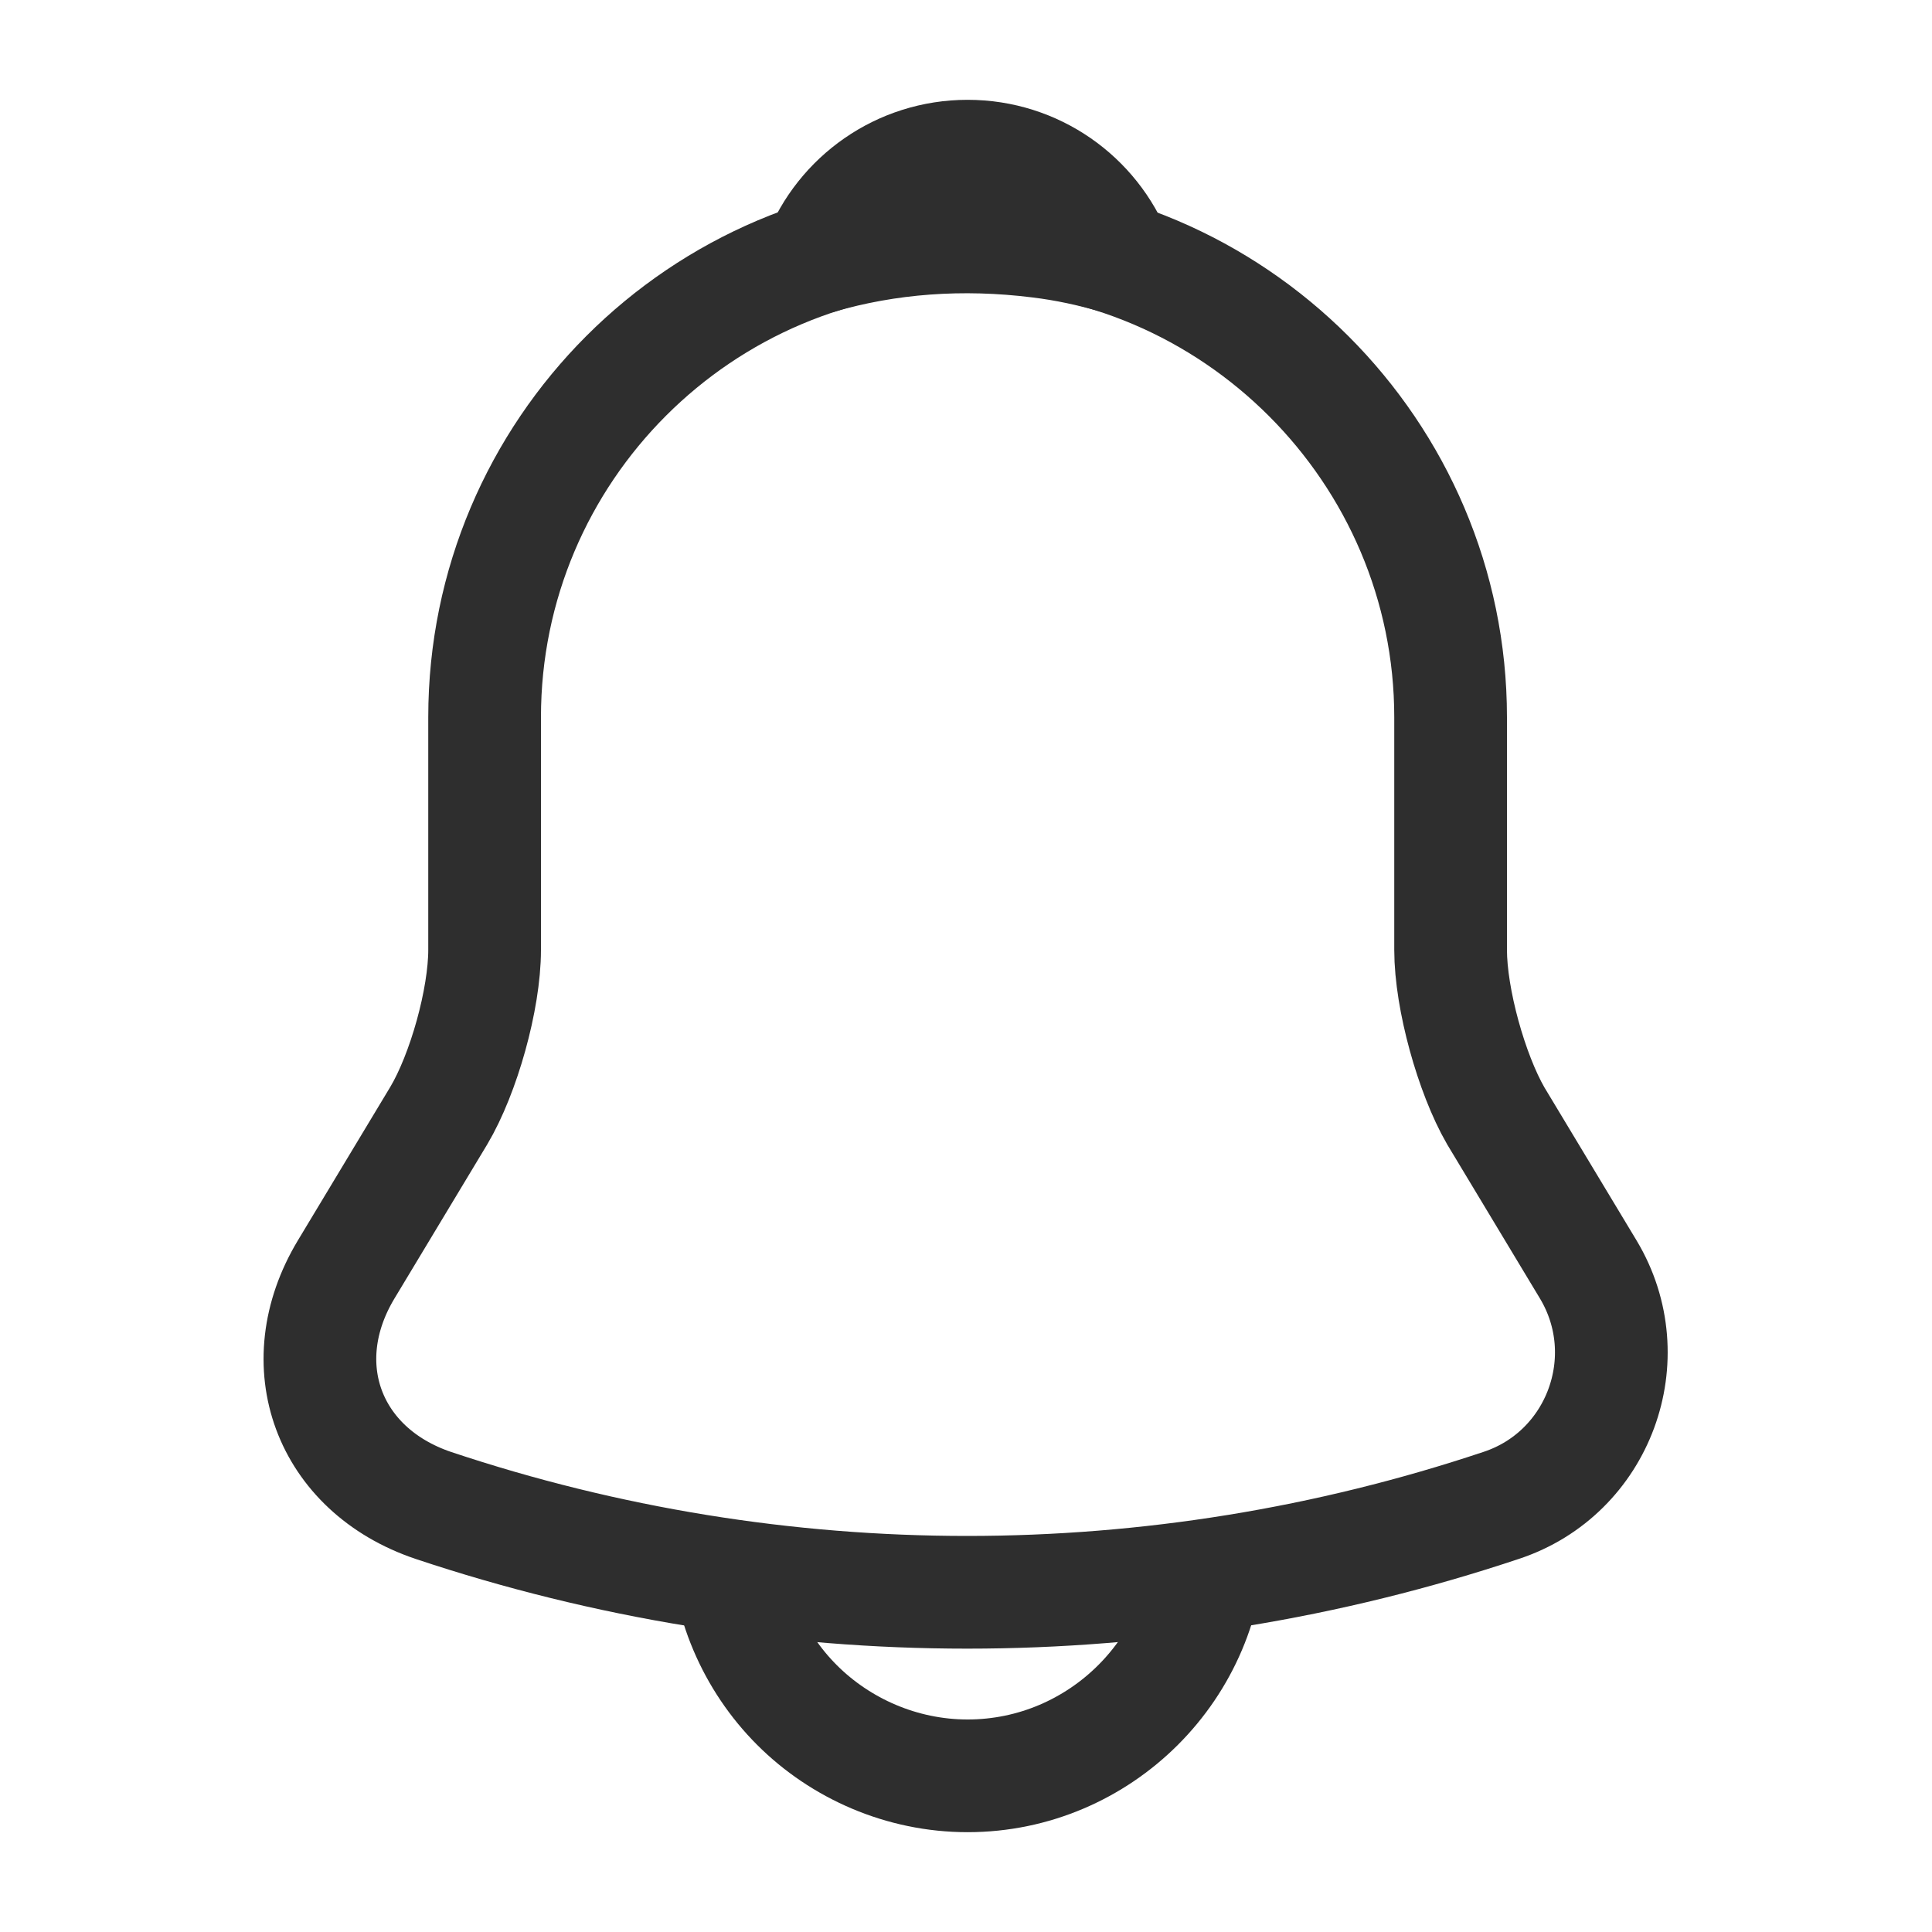
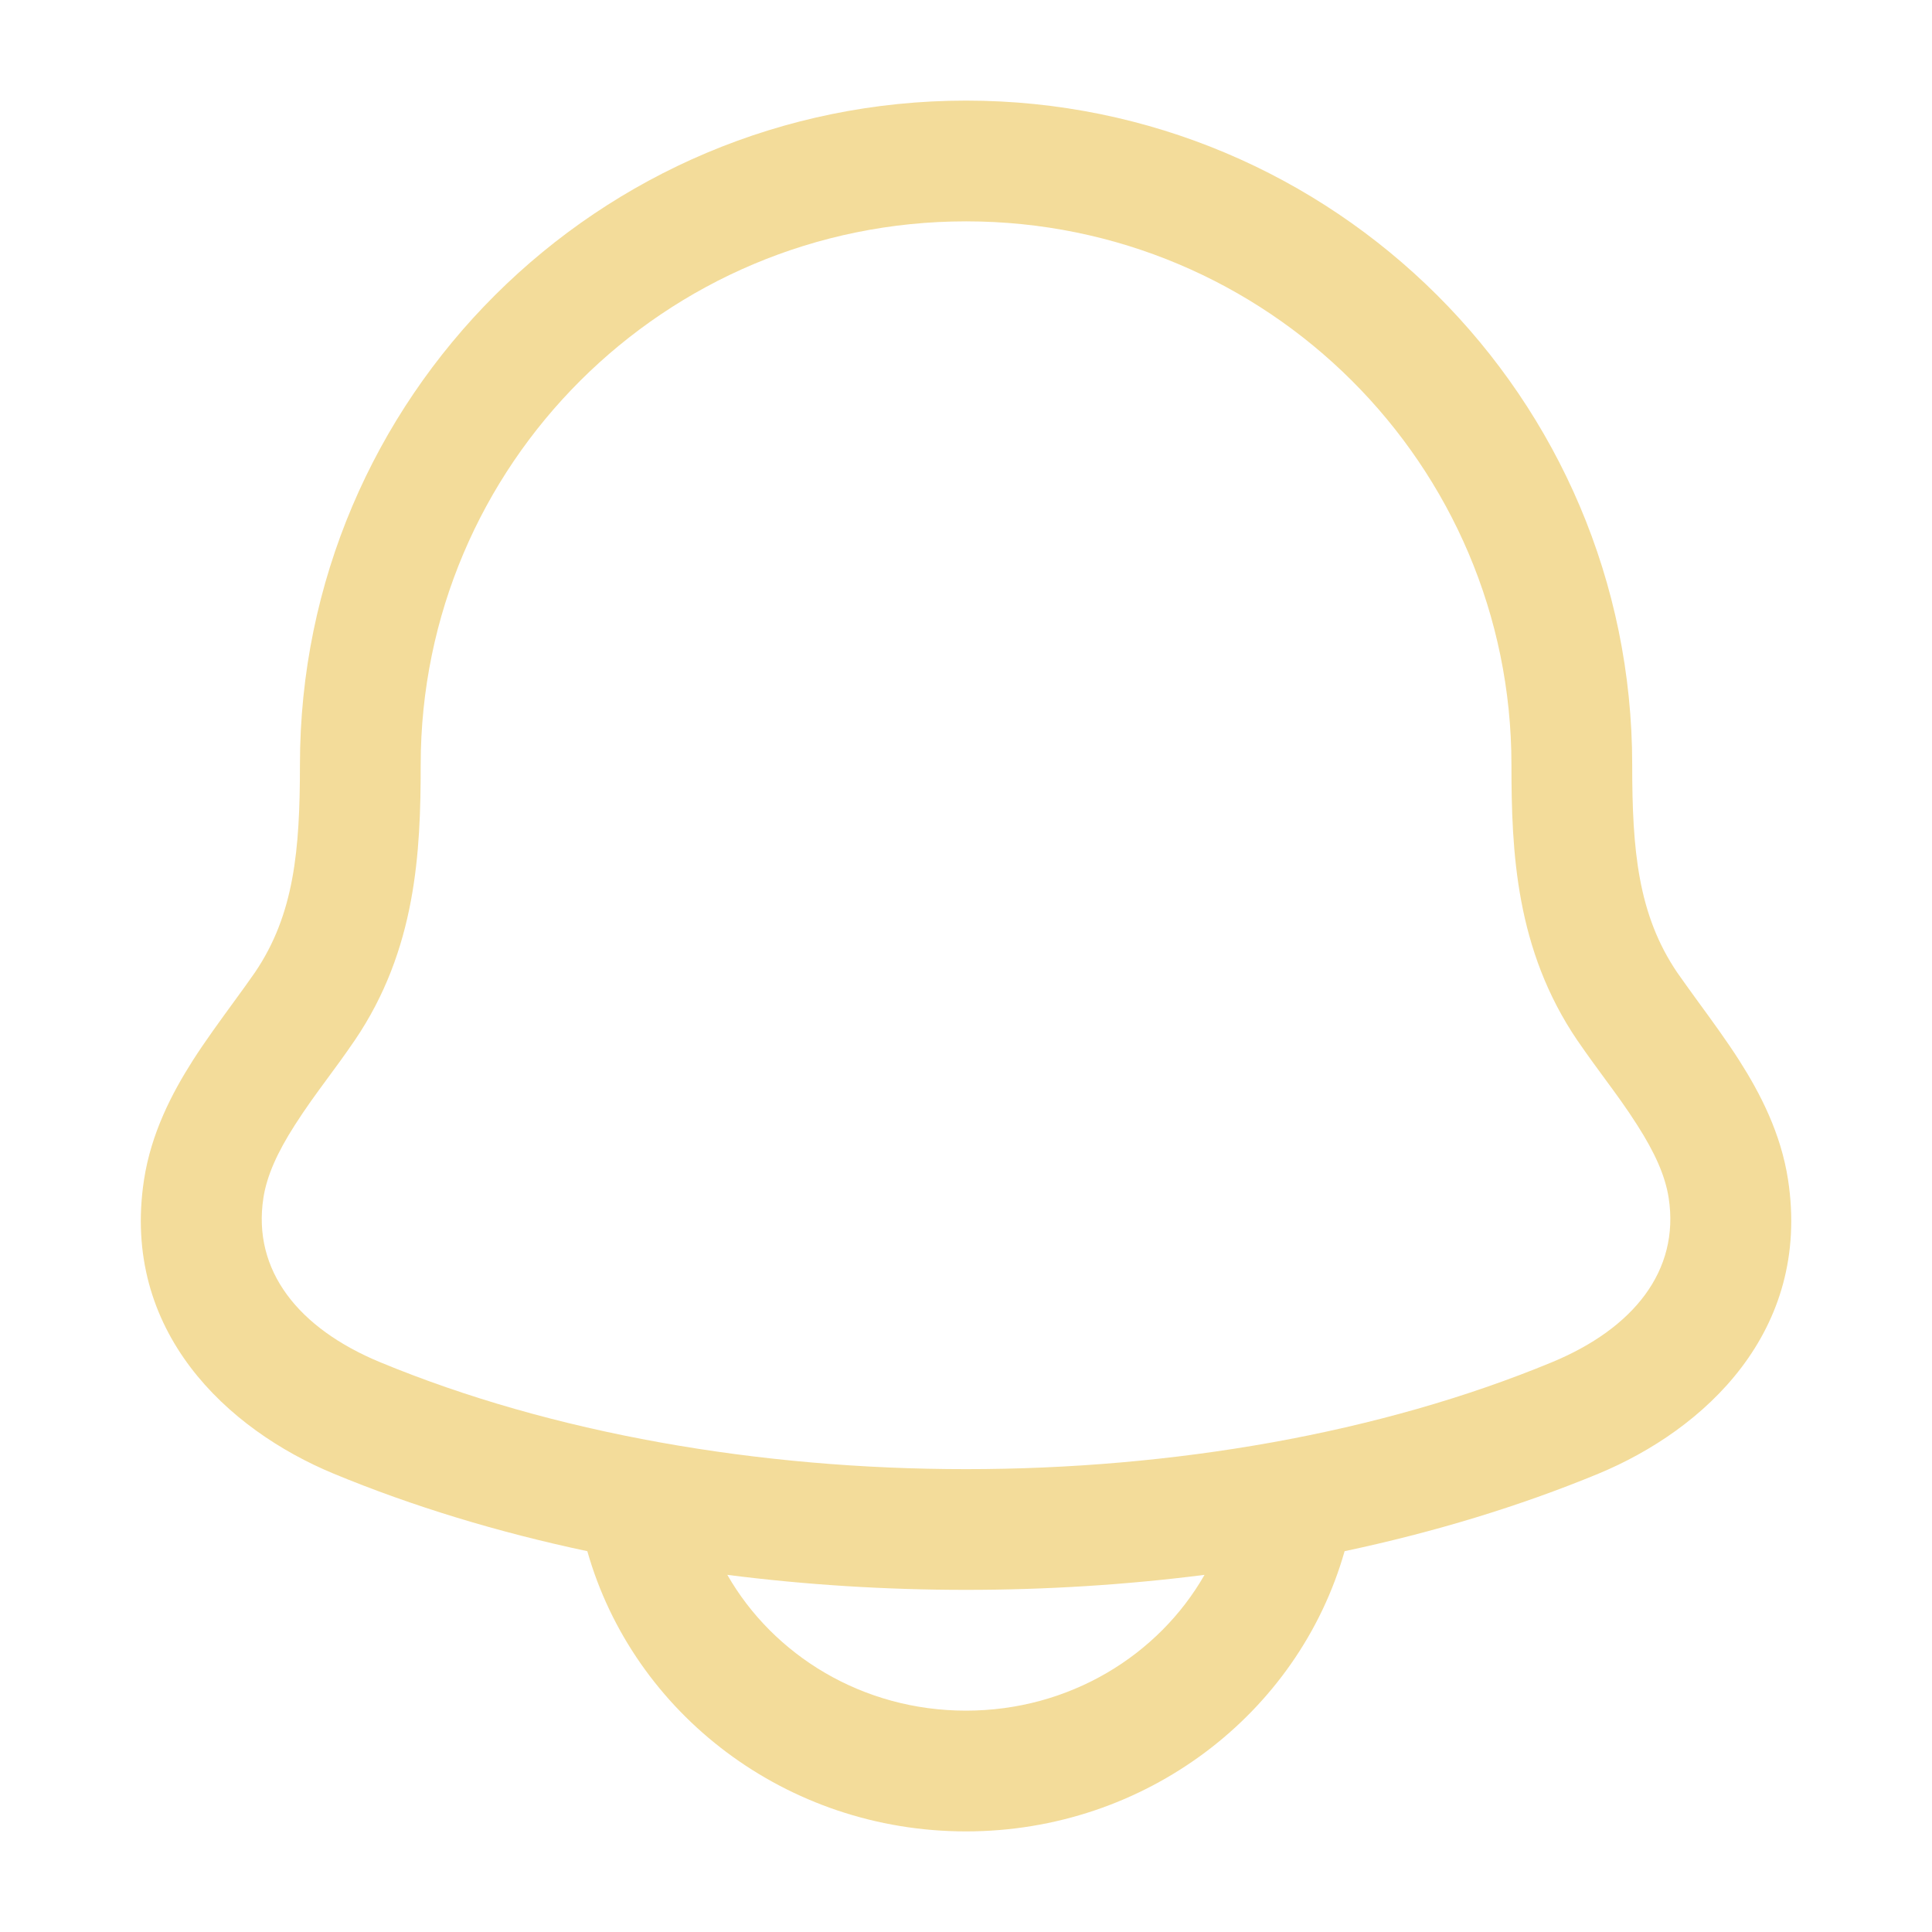
- <svg xmlns="http://www.w3.org/2000/svg" width="24" height="24" viewBox="0 0 24 24" fill="none">
-   <path d="M12.02 2.91C8.71 2.91 6.02 5.6 6.02 8.91V11.8C6.02 12.41 5.76 13.34 5.45 13.86L4.3 15.77C3.59 16.95 4.08 18.26 5.38 18.7C9.69 20.14 14.34 20.14 18.65 18.7C19.86 18.3 20.39 16.87 19.73 15.77L18.58 13.86C18.28 13.34 18.02 12.41 18.02 11.8V8.91C18.02 5.61 15.32 2.91 12.02 2.91Z" stroke="#2E2E2E" stroke-width="1.4" stroke-miterlimit="10" stroke-linecap="round" />
-   <path d="M13.87 3.2C13.56 3.11 13.24 3.04 12.91 3C11.95 2.88 11.03 2.95 10.17 3.2C10.46 2.46 11.18 1.94 12.02 1.94C12.86 1.94 13.58 2.46 13.87 3.2Z" stroke="#2E2E2E" stroke-width="1.4" stroke-miterlimit="10" stroke-linecap="round" stroke-linejoin="round" />
-   <path d="M15.02 19.06C15.02 20.71 13.67 22.06 12.02 22.06C11.2 22.06 10.44 21.72 9.9 21.18C9.36 20.64 9.02 19.88 9.02 19.06" stroke="#2E2E2E" stroke-width="1.4" stroke-miterlimit="10" />
+ <svg xmlns="http://www.w3.org/2000/svg" width="28" height="28" viewBox="0 0 28 28" fill="none">
+   <path fill-rule="evenodd" clip-rule="evenodd" d="M14.001 1.458C8.672 1.458 4.347 5.765 4.347 11.083C4.347 12.32 4.264 13.254 3.695 14.093C3.616 14.208 3.511 14.352 3.396 14.51C3.197 14.783 2.968 15.097 2.795 15.368C2.489 15.848 2.19 16.426 2.087 17.099C1.752 19.297 3.297 20.72 4.837 21.358C5.982 21.832 7.22 22.207 8.512 22.481C9.181 24.838 11.398 26.542 14 26.542C16.601 26.542 18.817 24.838 19.487 22.481C20.779 22.207 22.018 21.832 23.165 21.358C24.704 20.72 26.249 19.297 25.914 17.099C25.811 16.426 25.512 15.848 25.206 15.368C25.033 15.097 24.805 14.783 24.605 14.51C24.491 14.352 24.386 14.208 24.307 14.094C23.738 13.254 23.655 12.321 23.655 11.084C23.655 5.765 19.33 1.458 14.001 1.458ZM6.097 11.084C6.097 6.737 9.633 3.208 14.001 3.208C18.369 3.208 21.905 6.737 21.905 11.084C21.905 12.346 21.967 13.763 22.86 15.078L22.863 15.082C23.01 15.296 23.139 15.471 23.26 15.636C23.422 15.856 23.571 16.058 23.731 16.31C23.98 16.7 24.134 17.037 24.184 17.363C24.345 18.418 23.672 19.253 22.495 19.741C17.503 21.809 10.498 21.809 5.506 19.741C4.329 19.253 3.656 18.418 3.817 17.363C3.867 17.037 4.021 16.7 4.27 16.31C4.431 16.058 4.579 15.856 4.741 15.636C4.862 15.472 4.992 15.296 5.138 15.082L5.141 15.078C6.034 13.763 6.097 12.346 6.097 11.084ZM17.457 22.824C15.184 23.114 12.815 23.114 10.541 22.824C11.208 23.989 12.499 24.792 14 24.792C15.5 24.792 16.791 23.989 17.457 22.824Z" fill="#F3DC9A" />
</svg>
